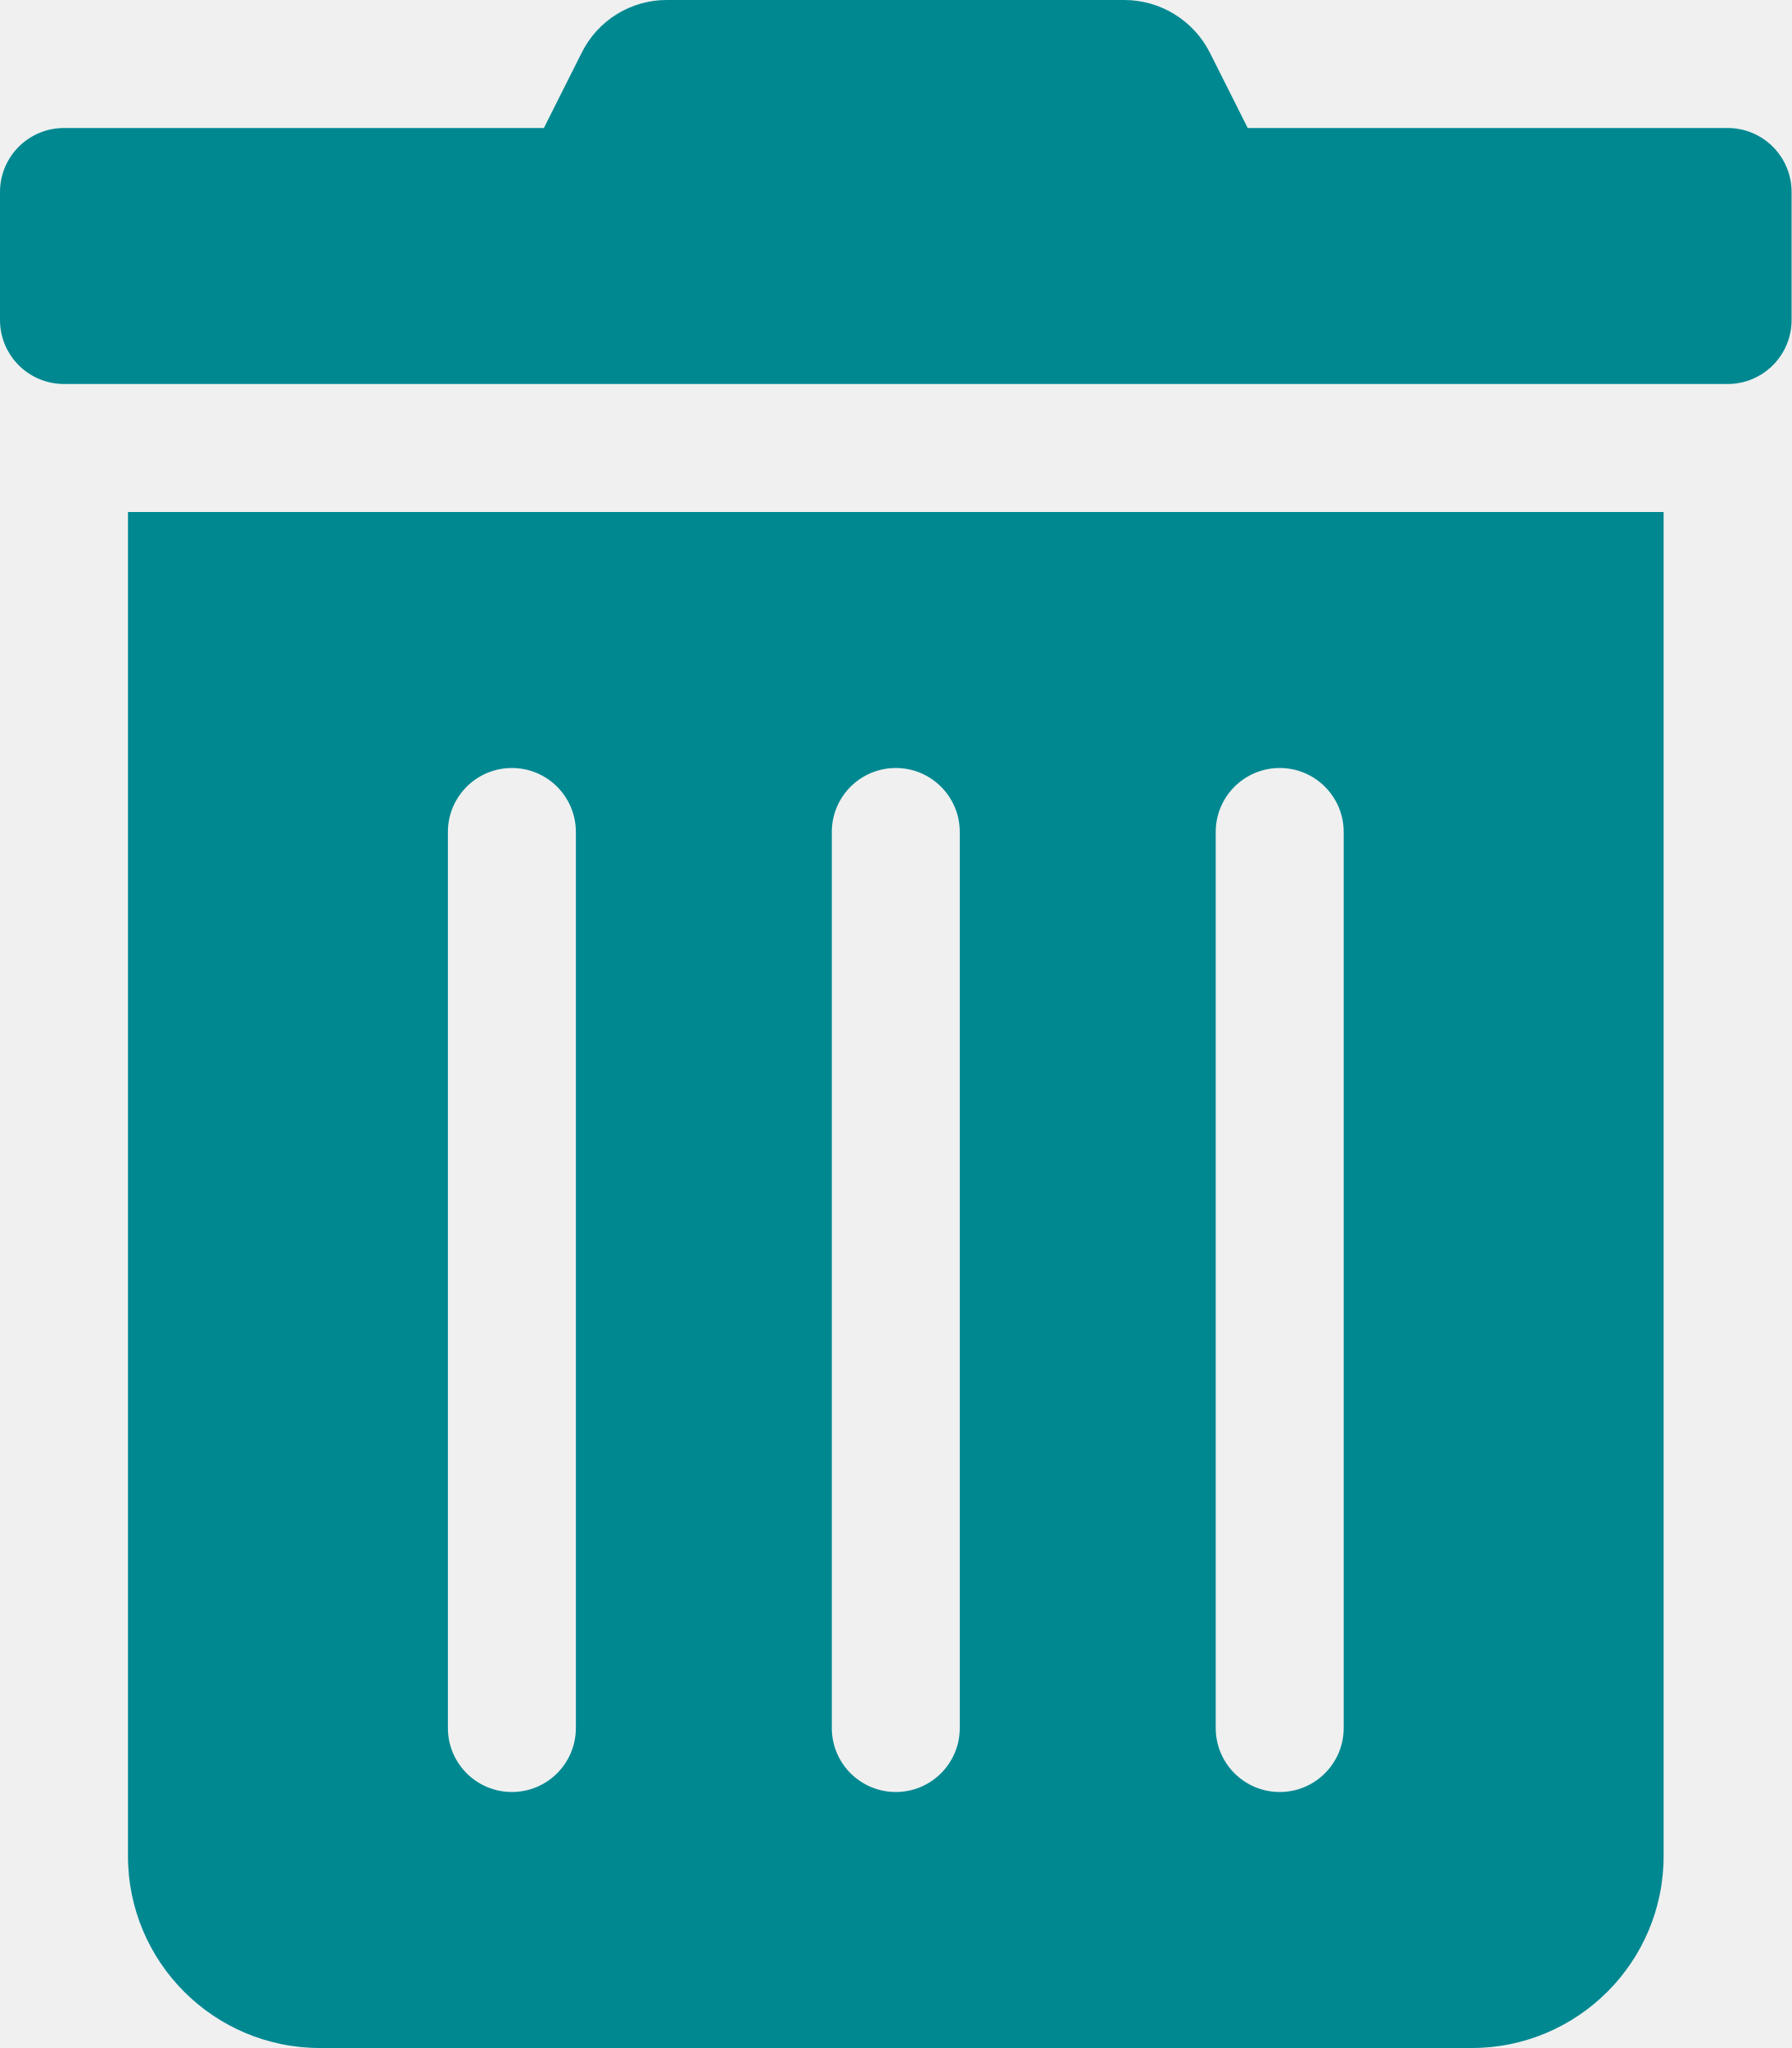
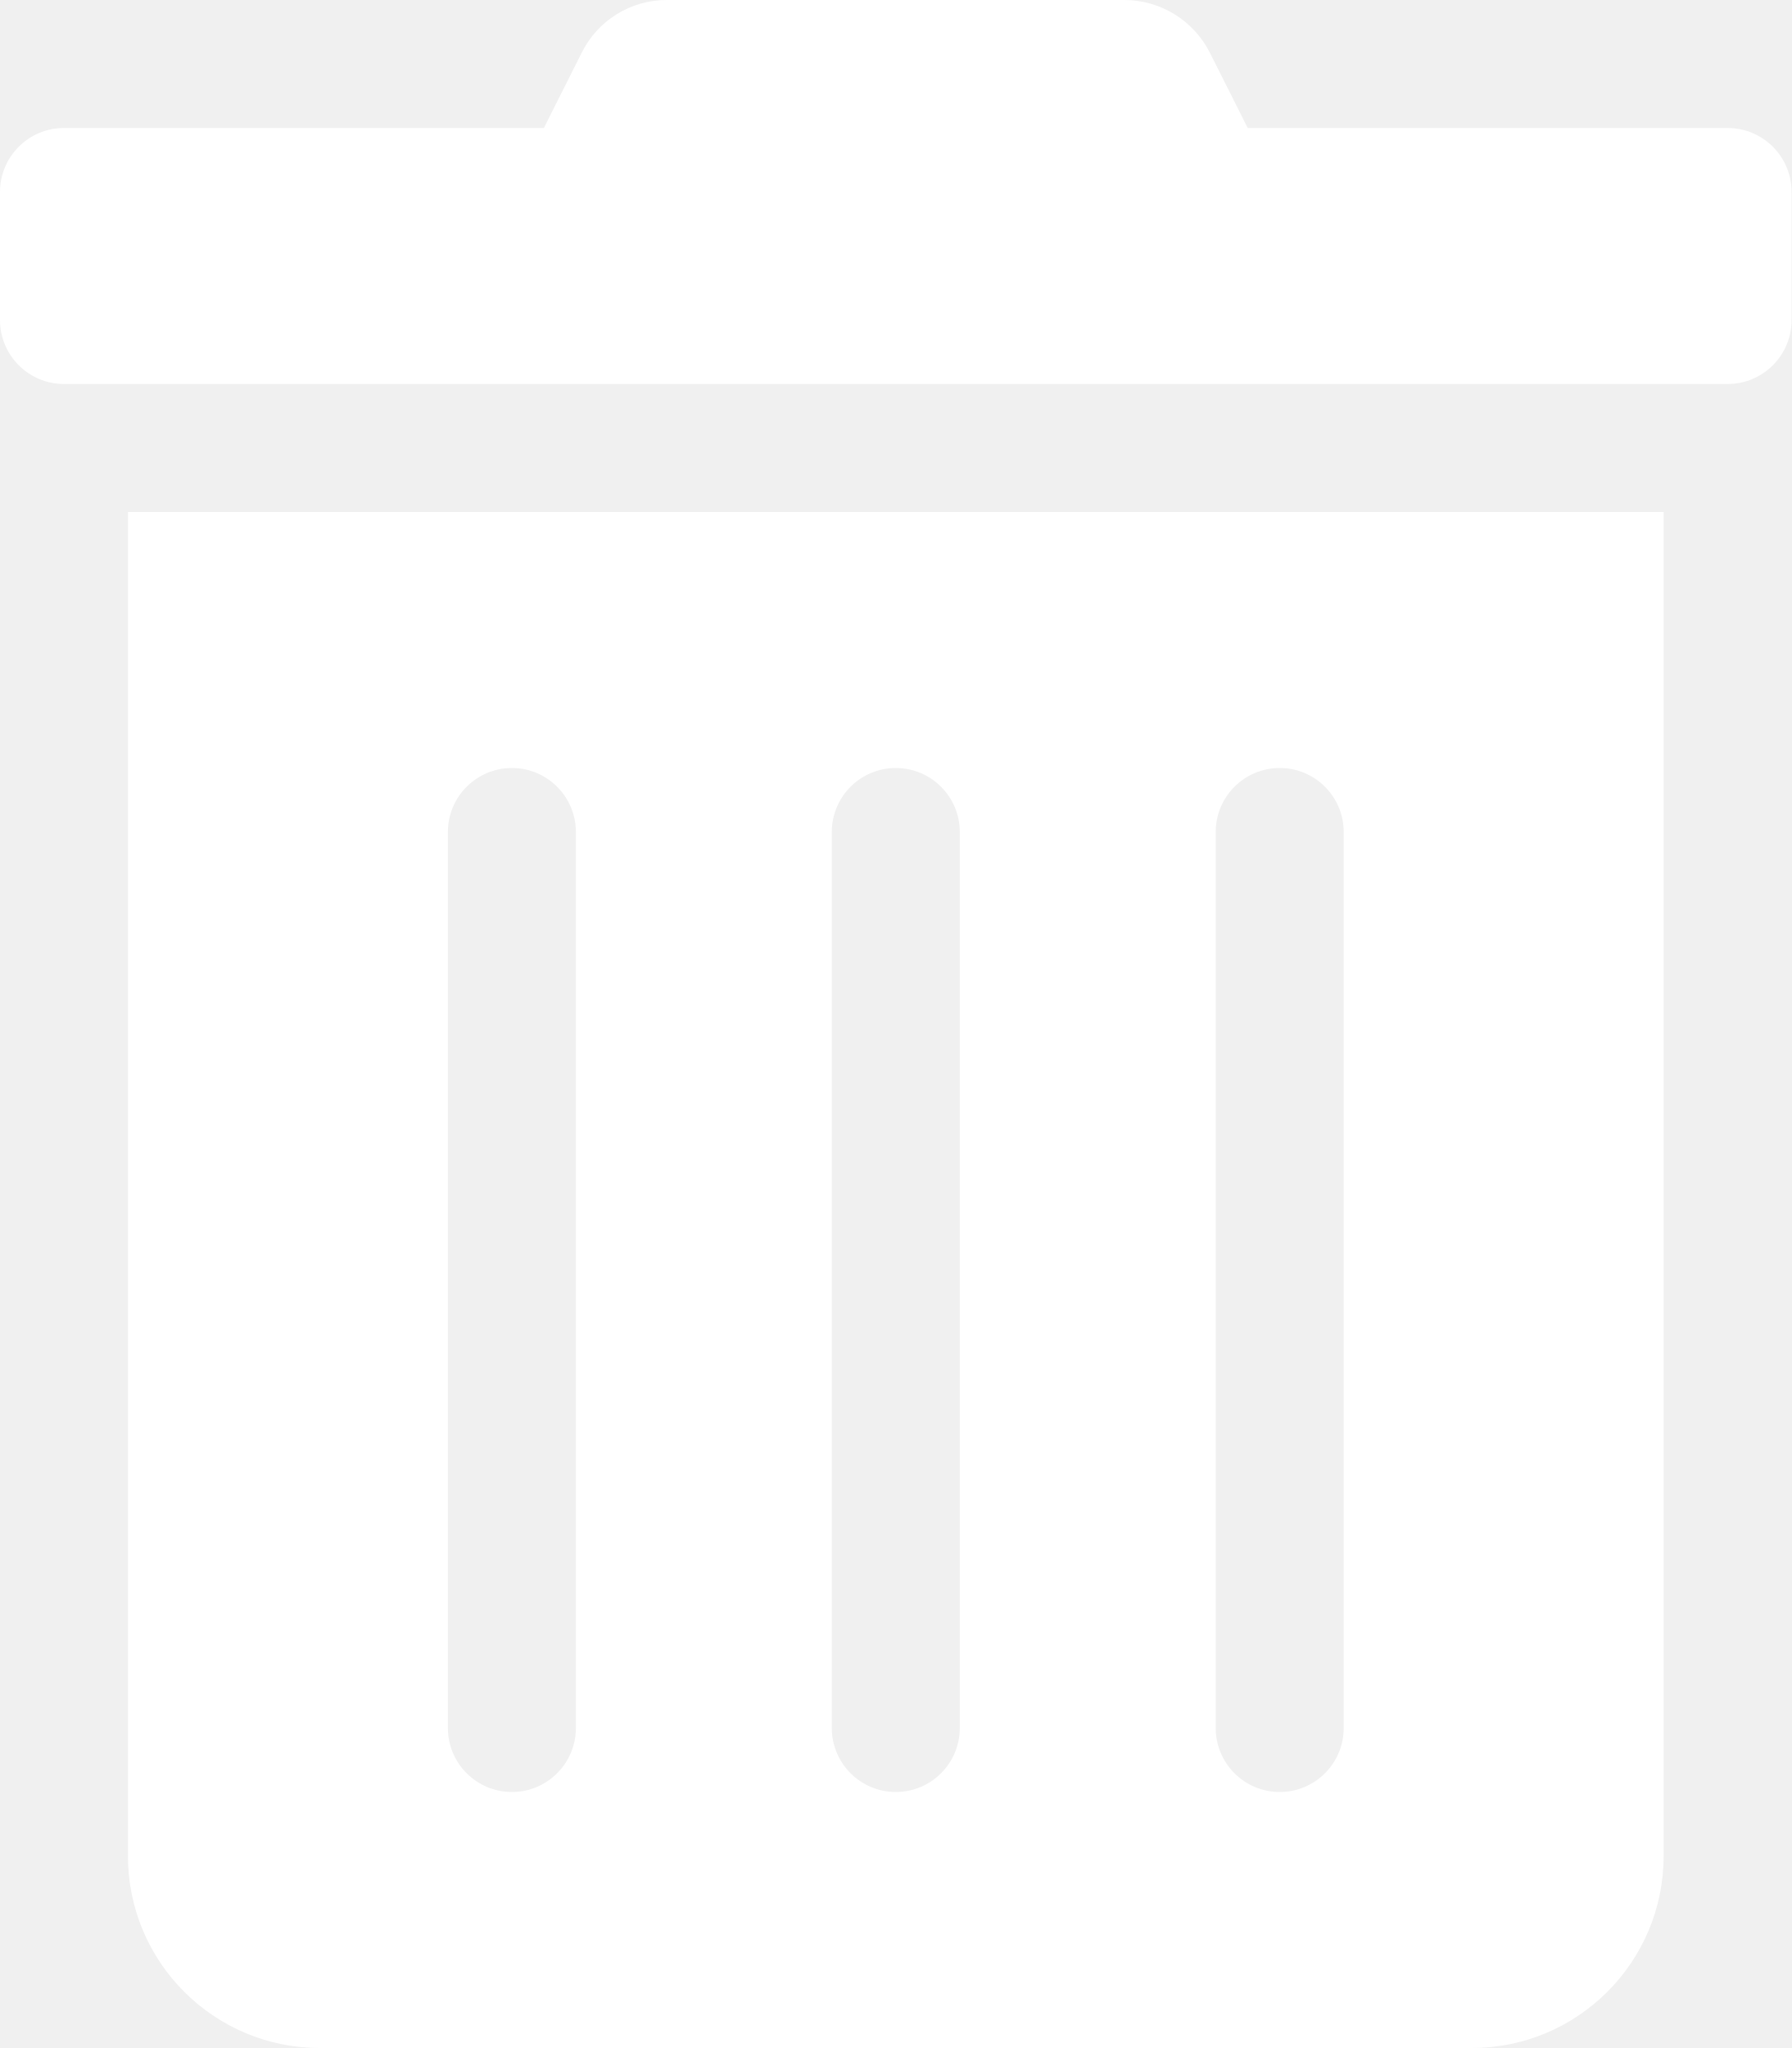
<svg xmlns="http://www.w3.org/2000/svg" aria-hidden="true" focusable="false" data-prefix="fas" data-icon="trash-alt" class="svg-inline--fa fa-trash-alt fa-w-14" role="img" viewBox="0 0 448 512">
-   <path fill="rgb(0, 136, 145)" d="M32 464a48 48 0 0 0 48 48h288a48 48 0 0 0 48-48V128H32zm272-256a16 16 0 0 1 32 0v224a16 16 0 0 1-32 0zm-96 0a16 16 0 0 1 32 0v224a16 16 0 0 1-32 0zm-96 0a16 16 0 0 1 32 0v224a16 16 0 0 1-32 0zM432 32H312l-9.4-18.7A24 24 0 0 0 281.1 0H166.8a23.72 23.72 0 0 0-21.4 13.3L136 32H16A16 16 0 0 0 0 48v32a16 16 0 0 0 16 16h416a16 16 0 0 0 16-16V48a16 16 0 0 0-16-16z" />
+   <path fill="#ffffff" d="M32 464a48 48 0 0 0 48 48h288a48 48 0 0 0 48-48V128H32zm272-256a16 16 0 0 1 32 0v224a16 16 0 0 1-32 0zm-96 0a16 16 0 0 1 32 0v224a16 16 0 0 1-32 0zm-96 0a16 16 0 0 1 32 0v224a16 16 0 0 1-32 0zM432 32H312l-9.4-18.7A24 24 0 0 0 281.1 0H166.8a23.72 23.72 0 0 0-21.4 13.3L136 32H16A16 16 0 0 0 0 48v32a16 16 0 0 0 16 16h416a16 16 0 0 0 16-16V48a16 16 0 0 0-16-16z" />
</svg>
